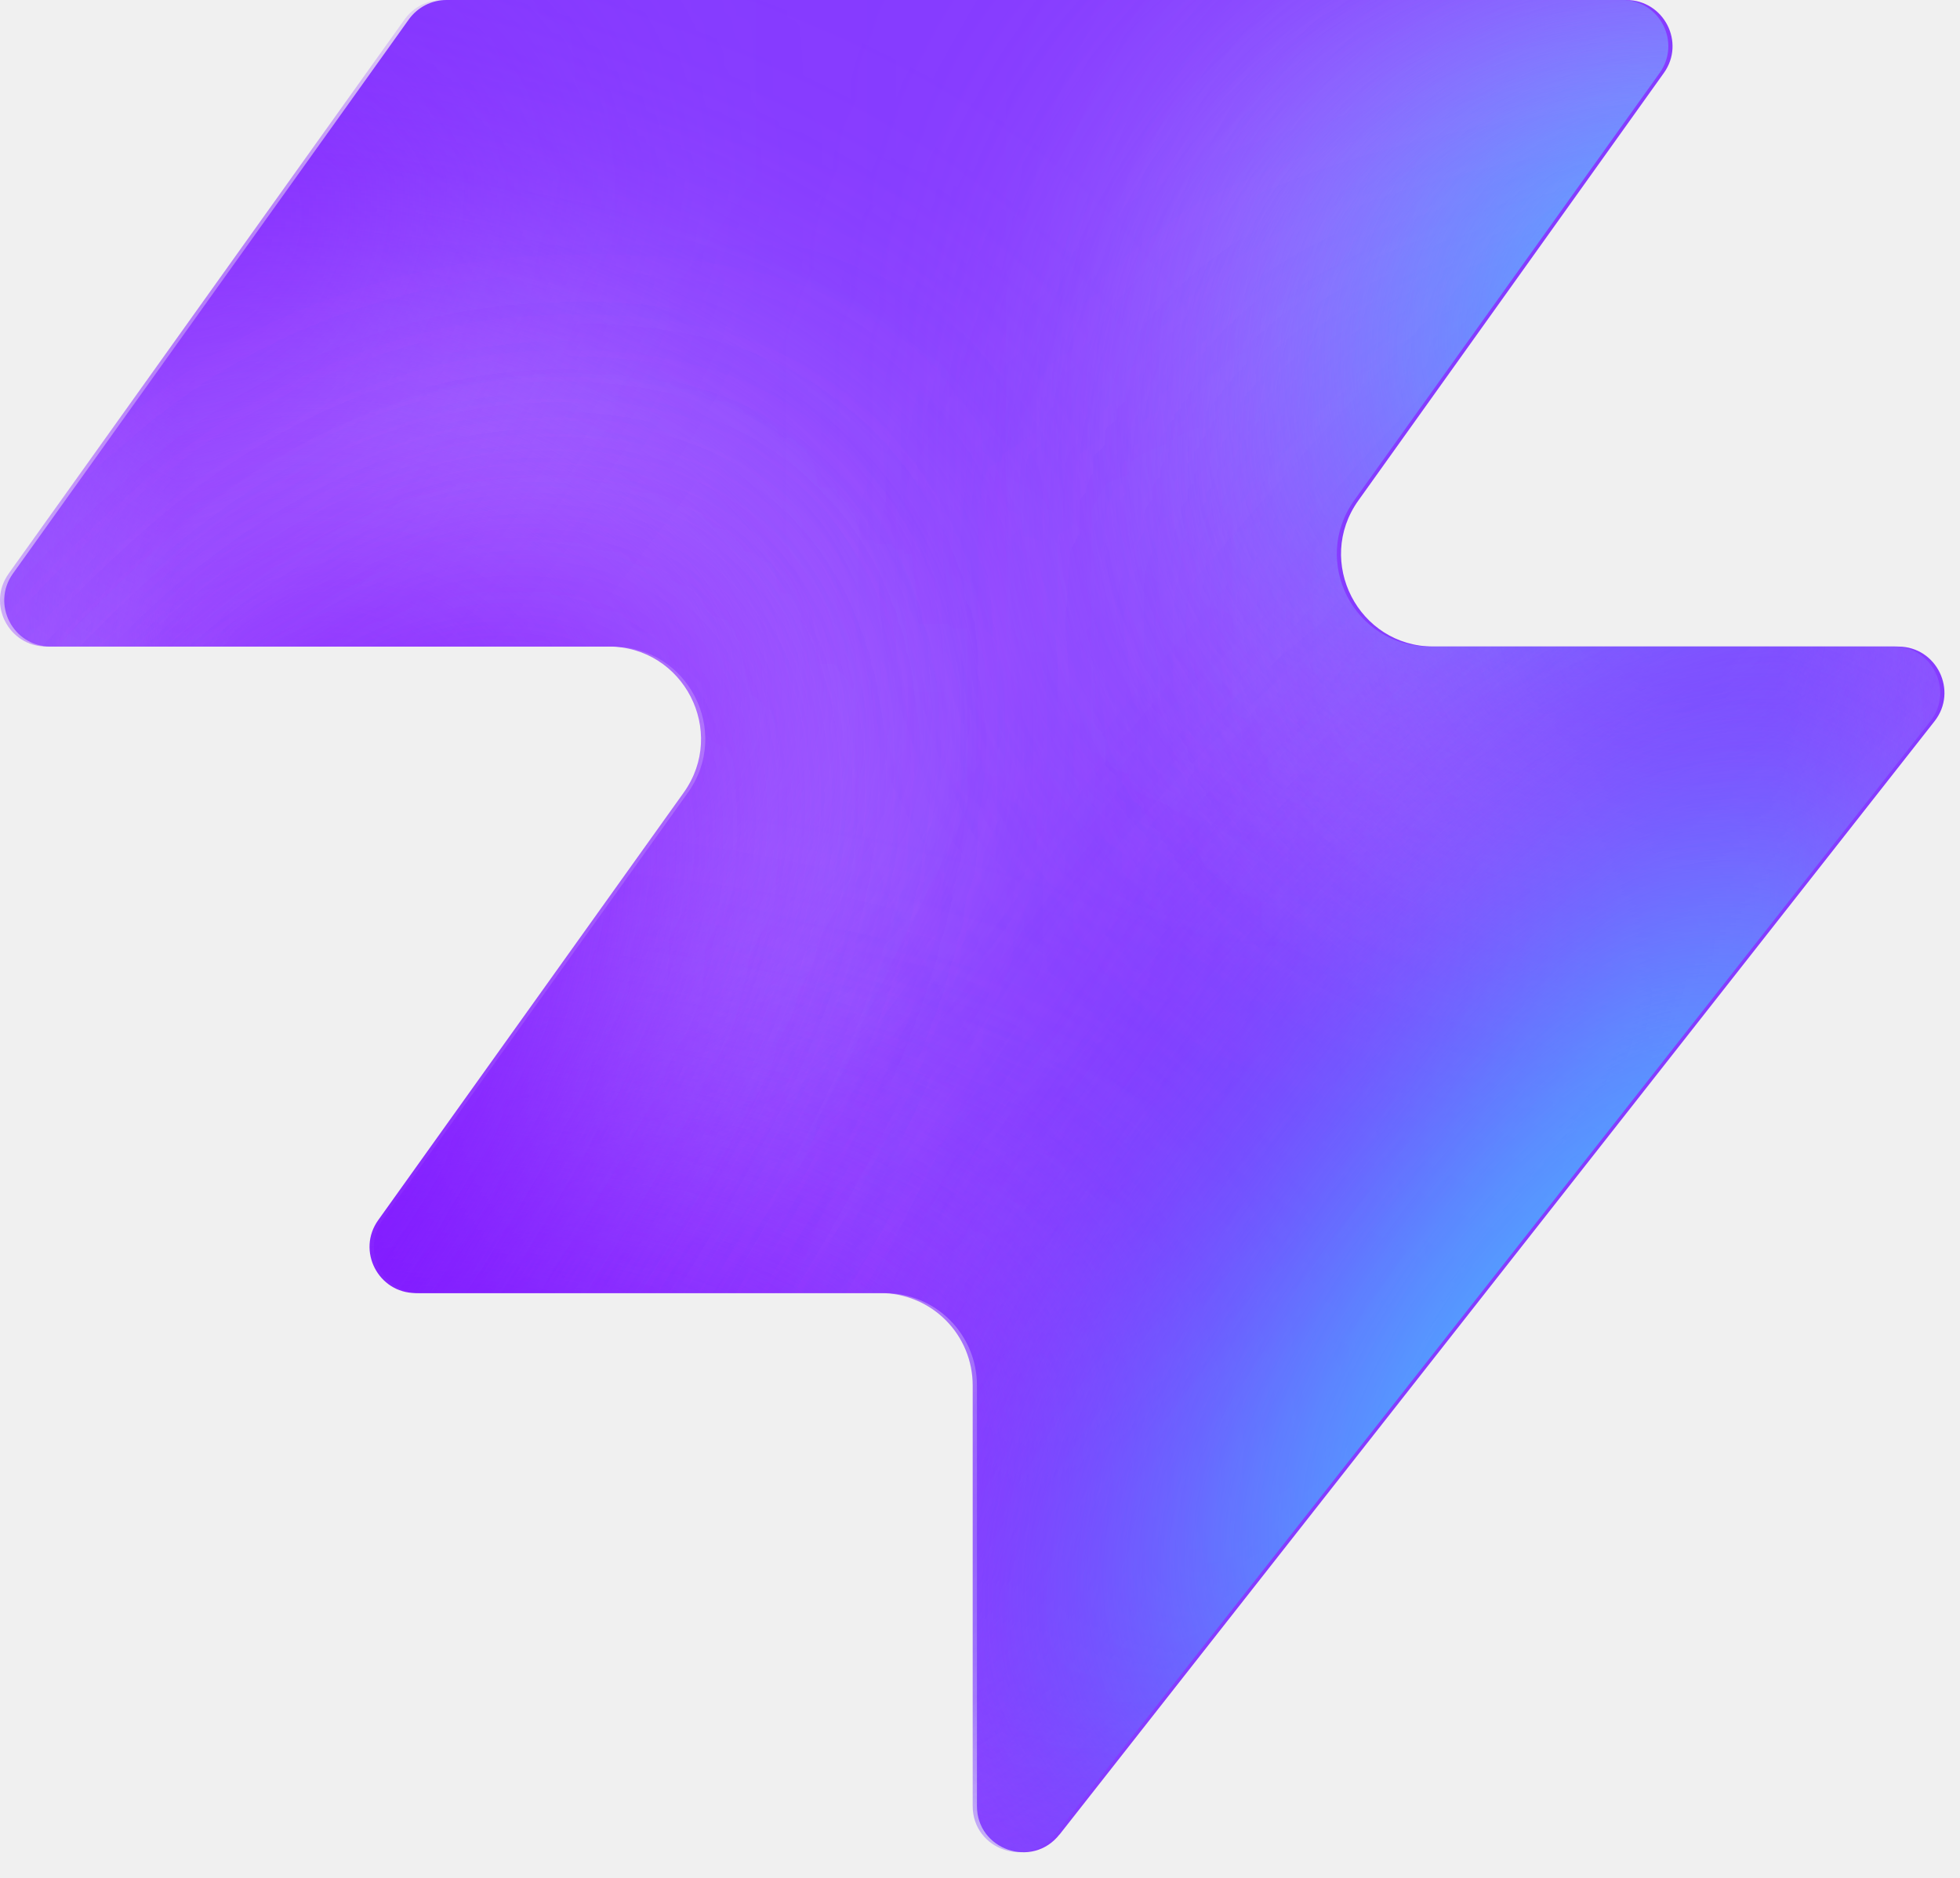
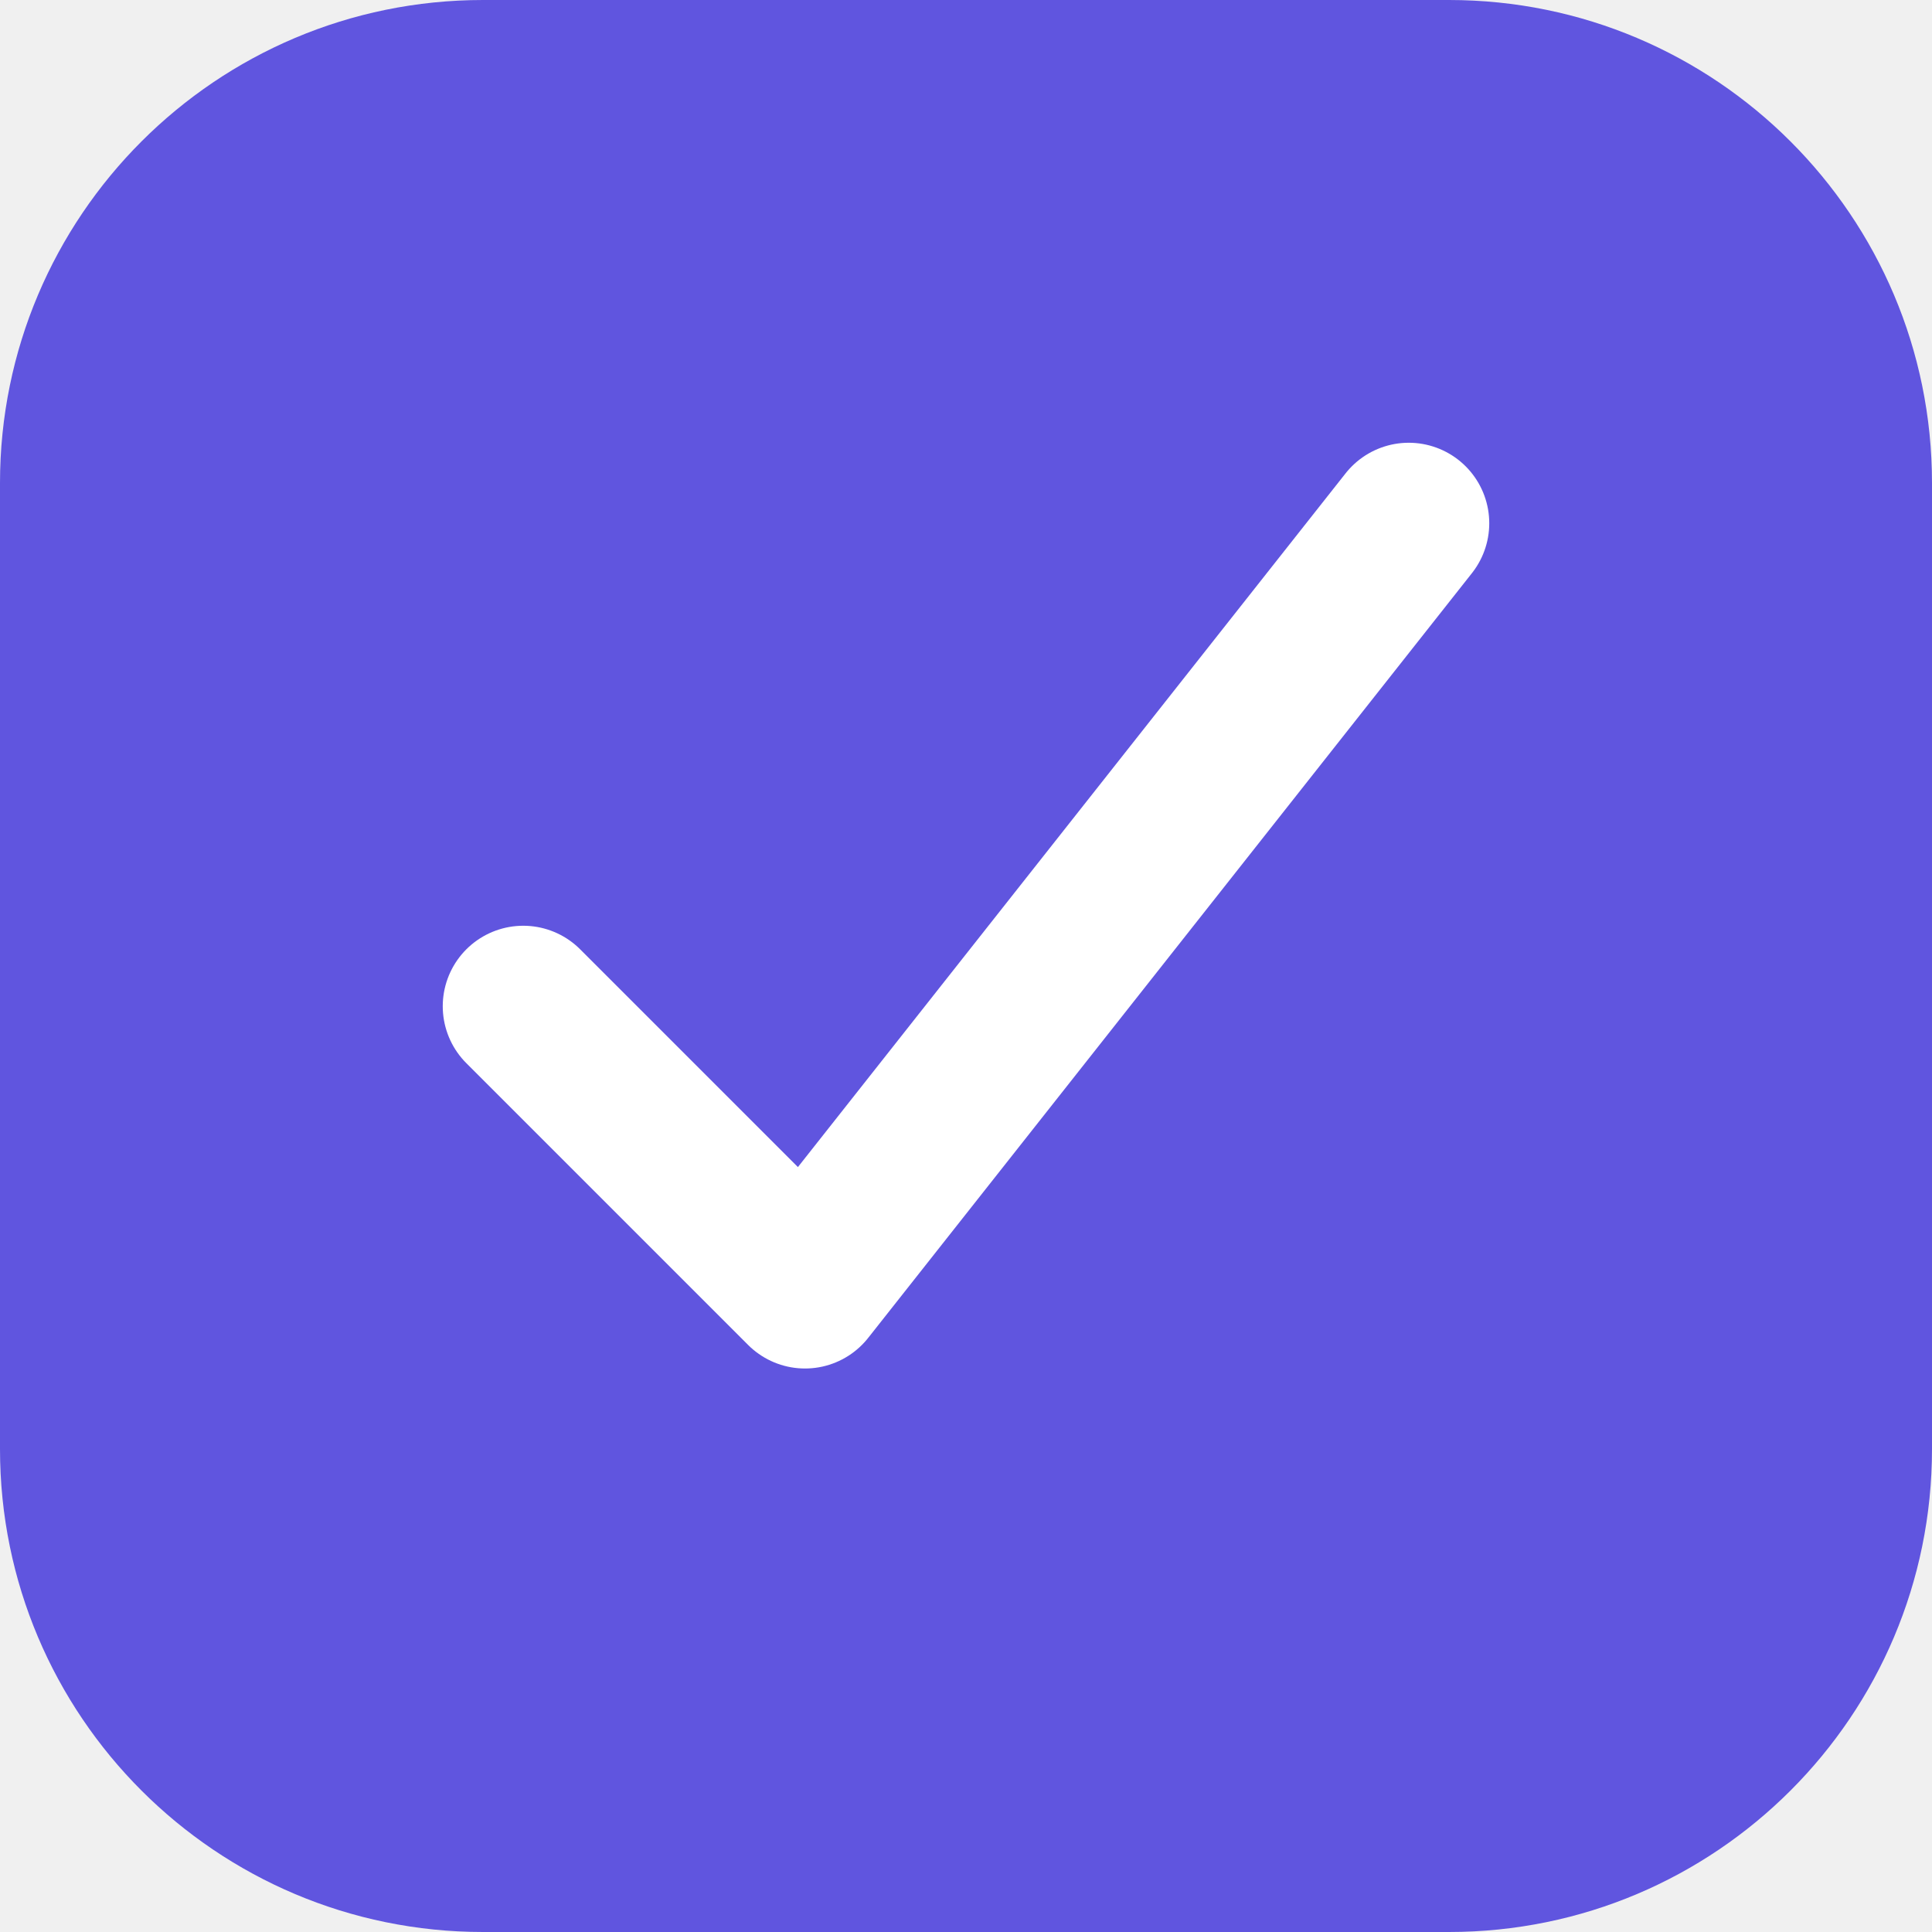
- <svg xmlns="http://www.w3.org/2000/svg" width="48" height="46" fill="none" viewBox="0 0 48 46">
-   <path fill="#863bff" d="M25.946 44.938c-.664.845-2.021.375-2.021-.698V33.937a2.26 2.26 0 0 0-2.262-2.262H10.287c-.92 0-1.456-1.04-.92-1.788l7.48-10.471c1.07-1.497 0-3.578-1.842-3.578H1.237c-.92 0-1.456-1.04-.92-1.788L10.013.474c.214-.297.556-.474.92-.474h28.894c.92 0 1.456 1.04.92 1.788l-7.48 10.471c-1.07 1.498 0 3.579 1.842 3.579h11.377c.943 0 1.473 1.088.89 1.83L25.947 44.94z" style="fill:#863bff;fill:color(display-p3 .525 .23 1);fill-opacity:1" />
-   <mask id="a" width="48" height="46" x="0" y="0" maskUnits="userSpaceOnUse" style="mask-type:alpha">
-     <path fill="#000" d="M25.842 44.938c-.664.844-2.021.375-2.021-.698V33.937a2.26 2.26 0 0 0-2.262-2.262H10.183c-.92 0-1.456-1.04-.92-1.788l7.48-10.471c1.07-1.498 0-3.579-1.842-3.579H1.133c-.92 0-1.456-1.04-.92-1.787L9.91.473c.214-.297.556-.474.92-.474h28.894c.92 0 1.456 1.04.92 1.788l-7.48 10.471c-1.07 1.498 0 3.578 1.842 3.578h11.377c.943 0 1.473 1.088.89 1.832L25.843 44.94z" style="fill:#000;fill-opacity:1" />
-   </mask>
-   <g mask="url(#a)">
-     <g filter="url(#b)">
-       <ellipse cx="5.508" cy="14.704" fill="#ede6ff" rx="5.508" ry="14.704" style="fill:#ede6ff;fill:color(display-p3 .927 .903 1);fill-opacity:1" transform="matrix(.00324 1 1 -.00324 -4.47 31.516)" />
-     </g>
-     <g filter="url(#c)">
-       <ellipse cx="10.399" cy="29.851" fill="#ede6ff" rx="10.399" ry="29.851" style="fill:#ede6ff;fill:color(display-p3 .927 .903 1);fill-opacity:1" transform="matrix(.00324 1 1 -.00324 -39.328 7.883)" />
-     </g>
-     <g filter="url(#d)">
-       <ellipse cx="5.508" cy="30.487" fill="#7e14ff" rx="5.508" ry="30.487" style="fill:#7e14ff;fill:color(display-p3 .492 .077 1);fill-opacity:1" transform="rotate(89.814 -25.913 -14.639)scale(1 -1)" />
-     </g>
-     <g filter="url(#e)">
-       <ellipse cx="5.508" cy="30.599" fill="#7e14ff" rx="5.508" ry="30.599" style="fill:#7e14ff;fill:color(display-p3 .492 .077 1);fill-opacity:1" transform="rotate(89.814 -32.644 -3.334)scale(1 -1)" />
-     </g>
-     <g filter="url(#f)">
-       <ellipse cx="5.508" cy="30.599" fill="#7e14ff" rx="5.508" ry="30.599" style="fill:#7e14ff;fill:color(display-p3 .492 .077 1);fill-opacity:1" transform="matrix(.00324 1 1 -.00324 -34.34 30.47)" />
-     </g>
-     <g filter="url(#g)">
-       <ellipse cx="14.072" cy="22.078" fill="#ede6ff" rx="14.072" ry="22.078" style="fill:#ede6ff;fill:color(display-p3 .927 .903 1);fill-opacity:1" transform="rotate(93.35 24.506 48.493)scale(-1 1)" />
-     </g>
-     <g filter="url(#h)">
-       <ellipse cx="3.47" cy="21.501" fill="#7e14ff" rx="3.47" ry="21.501" style="fill:#7e14ff;fill:color(display-p3 .492 .077 1);fill-opacity:1" transform="rotate(89.009 28.708 47.59)scale(-1 1)" />
-     </g>
-     <g filter="url(#i)">
-       <ellipse cx="3.47" cy="21.501" fill="#7e14ff" rx="3.47" ry="21.501" style="fill:#7e14ff;fill:color(display-p3 .492 .077 1);fill-opacity:1" transform="rotate(89.009 28.708 47.59)scale(-1 1)" />
-     </g>
-     <g filter="url(#j)">
-       <ellipse cx=".387" cy="8.972" fill="#7e14ff" rx="4.407" ry="29.108" style="fill:#7e14ff;fill:color(display-p3 .492 .077 1);fill-opacity:1" transform="rotate(39.51 .387 8.972)" />
-     </g>
-     <g filter="url(#k)">
-       <ellipse cx="47.523" cy="-6.092" fill="#7e14ff" rx="4.407" ry="29.108" style="fill:#7e14ff;fill:color(display-p3 .492 .077 1);fill-opacity:1" transform="rotate(37.892 47.523 -6.092)" />
-     </g>
-     <g filter="url(#l)">
-       <ellipse cx="41.412" cy="6.333" fill="#47bfff" rx="5.971" ry="9.665" style="fill:#47bfff;fill:color(display-p3 .28 .748 1);fill-opacity:1" transform="rotate(37.892 41.412 6.333)" />
-     </g>
-     <g filter="url(#m)">
-       <ellipse cx="-1.879" cy="38.332" fill="#7e14ff" rx="4.407" ry="29.108" style="fill:#7e14ff;fill:color(display-p3 .492 .077 1);fill-opacity:1" transform="rotate(37.892 -1.88 38.332)" />
-     </g>
-     <g filter="url(#n)">
-       <ellipse cx="-1.879" cy="38.332" fill="#7e14ff" rx="4.407" ry="29.108" style="fill:#7e14ff;fill:color(display-p3 .492 .077 1);fill-opacity:1" transform="rotate(37.892 -1.88 38.332)" />
-     </g>
-     <g filter="url(#o)">
-       <ellipse cx="35.651" cy="29.907" fill="#7e14ff" rx="4.407" ry="29.108" style="fill:#7e14ff;fill:color(display-p3 .492 .077 1);fill-opacity:1" transform="rotate(37.892 35.651 29.907)" />
-     </g>
-     <g filter="url(#p)">
-       <ellipse cx="38.418" cy="32.4" fill="#47bfff" rx="5.971" ry="15.297" style="fill:#47bfff;fill:color(display-p3 .28 .748 1);fill-opacity:1" transform="rotate(37.892 38.418 32.4)" />
-     </g>
-   </g>
-   <defs>
-     <filter id="b" width="60.045" height="41.654" x="-19.77" y="16.149" color-interpolation-filters="sRGB" filterUnits="userSpaceOnUse">
-       <feFlood flood-opacity="0" result="BackgroundImageFix" />
-       <feBlend in="SourceGraphic" in2="BackgroundImageFix" result="shape" />
-       <feGaussianBlur result="effect1_foregroundBlur_2002_17158" stdDeviation="7.659" />
-     </filter>
-     <filter id="c" width="90.34" height="51.437" x="-54.613" y="-7.533" color-interpolation-filters="sRGB" filterUnits="userSpaceOnUse">
-       <feFlood flood-opacity="0" result="BackgroundImageFix" />
-       <feBlend in="SourceGraphic" in2="BackgroundImageFix" result="shape" />
-       <feGaussianBlur result="effect1_foregroundBlur_2002_17158" stdDeviation="7.659" />
-     </filter>
-     <filter id="d" width="79.355" height="29.4" x="-49.64" y="2.03" color-interpolation-filters="sRGB" filterUnits="userSpaceOnUse">
-       <feFlood flood-opacity="0" result="BackgroundImageFix" />
-       <feBlend in="SourceGraphic" in2="BackgroundImageFix" result="shape" />
-       <feGaussianBlur result="effect1_foregroundBlur_2002_17158" stdDeviation="4.596" />
-     </filter>
-     <filter id="e" width="79.579" height="29.4" x="-45.045" y="20.029" color-interpolation-filters="sRGB" filterUnits="userSpaceOnUse">
-       <feFlood flood-opacity="0" result="BackgroundImageFix" />
-       <feBlend in="SourceGraphic" in2="BackgroundImageFix" result="shape" />
-       <feGaussianBlur result="effect1_foregroundBlur_2002_17158" stdDeviation="4.596" />
-     </filter>
-     <filter id="f" width="79.579" height="29.4" x="-43.513" y="21.178" color-interpolation-filters="sRGB" filterUnits="userSpaceOnUse">
-       <feFlood flood-opacity="0" result="BackgroundImageFix" />
-       <feBlend in="SourceGraphic" in2="BackgroundImageFix" result="shape" />
-       <feGaussianBlur result="effect1_foregroundBlur_2002_17158" stdDeviation="4.596" />
-     </filter>
-     <filter id="g" width="74.749" height="58.852" x="15.756" y="-17.901" color-interpolation-filters="sRGB" filterUnits="userSpaceOnUse">
-       <feFlood flood-opacity="0" result="BackgroundImageFix" />
-       <feBlend in="SourceGraphic" in2="BackgroundImageFix" result="shape" />
-       <feGaussianBlur result="effect1_foregroundBlur_2002_17158" stdDeviation="7.659" />
-     </filter>
-     <filter id="h" width="61.377" height="25.362" x="23.548" y="2.284" color-interpolation-filters="sRGB" filterUnits="userSpaceOnUse">
-       <feFlood flood-opacity="0" result="BackgroundImageFix" />
-       <feBlend in="SourceGraphic" in2="BackgroundImageFix" result="shape" />
-       <feGaussianBlur result="effect1_foregroundBlur_2002_17158" stdDeviation="4.596" />
-     </filter>
-     <filter id="i" width="61.377" height="25.362" x="23.548" y="2.284" color-interpolation-filters="sRGB" filterUnits="userSpaceOnUse">
-       <feFlood flood-opacity="0" result="BackgroundImageFix" />
-       <feBlend in="SourceGraphic" in2="BackgroundImageFix" result="shape" />
-       <feGaussianBlur result="effect1_foregroundBlur_2002_17158" stdDeviation="4.596" />
-     </filter>
-     <filter id="j" width="56.045" height="63.649" x="-27.636" y="-22.853" color-interpolation-filters="sRGB" filterUnits="userSpaceOnUse">
-       <feFlood flood-opacity="0" result="BackgroundImageFix" />
-       <feBlend in="SourceGraphic" in2="BackgroundImageFix" result="shape" />
-       <feGaussianBlur result="effect1_foregroundBlur_2002_17158" stdDeviation="4.596" />
-     </filter>
-     <filter id="k" width="54.814" height="64.646" x="20.116" y="-38.415" color-interpolation-filters="sRGB" filterUnits="userSpaceOnUse">
-       <feFlood flood-opacity="0" result="BackgroundImageFix" />
-       <feBlend in="SourceGraphic" in2="BackgroundImageFix" result="shape" />
-       <feGaussianBlur result="effect1_foregroundBlur_2002_17158" stdDeviation="4.596" />
-     </filter>
-     <filter id="l" width="33.541" height="35.313" x="24.641" y="-11.323" color-interpolation-filters="sRGB" filterUnits="userSpaceOnUse">
-       <feFlood flood-opacity="0" result="BackgroundImageFix" />
-       <feBlend in="SourceGraphic" in2="BackgroundImageFix" result="shape" />
-       <feGaussianBlur result="effect1_foregroundBlur_2002_17158" stdDeviation="4.596" />
-     </filter>
-     <filter id="m" width="54.814" height="64.646" x="-29.286" y="6.009" color-interpolation-filters="sRGB" filterUnits="userSpaceOnUse">
-       <feFlood flood-opacity="0" result="BackgroundImageFix" />
-       <feBlend in="SourceGraphic" in2="BackgroundImageFix" result="shape" />
-       <feGaussianBlur result="effect1_foregroundBlur_2002_17158" stdDeviation="4.596" />
-     </filter>
-     <filter id="n" width="54.814" height="64.646" x="-29.286" y="6.009" color-interpolation-filters="sRGB" filterUnits="userSpaceOnUse">
-       <feFlood flood-opacity="0" result="BackgroundImageFix" />
-       <feBlend in="SourceGraphic" in2="BackgroundImageFix" result="shape" />
-       <feGaussianBlur result="effect1_foregroundBlur_2002_17158" stdDeviation="4.596" />
-     </filter>
-     <filter id="o" width="54.814" height="64.646" x="8.244" y="-2.416" color-interpolation-filters="sRGB" filterUnits="userSpaceOnUse">
-       <feFlood flood-opacity="0" result="BackgroundImageFix" />
-       <feBlend in="SourceGraphic" in2="BackgroundImageFix" result="shape" />
-       <feGaussianBlur result="effect1_foregroundBlur_2002_17158" stdDeviation="4.596" />
-     </filter>
-     <filter id="p" width="39.409" height="43.623" x="18.713" y="10.588" color-interpolation-filters="sRGB" filterUnits="userSpaceOnUse">
-       <feFlood flood-opacity="0" result="BackgroundImageFix" />
-       <feBlend in="SourceGraphic" in2="BackgroundImageFix" result="shape" />
-       <feGaussianBlur result="effect1_foregroundBlur_2002_17158" stdDeviation="4.596" />
-     </filter>
-   </defs>
+ <svg xmlns="http://www.w3.org/2000/svg" viewBox="0 0 48 48">
+   <rect width="48" height="48" rx="12" fill="#6055df" />
+   <path d="m13 25 7 7 15-19" fill="none" stroke="#fff" stroke-width="4" stroke-linecap="round" stroke-linejoin="round" />
</svg>
